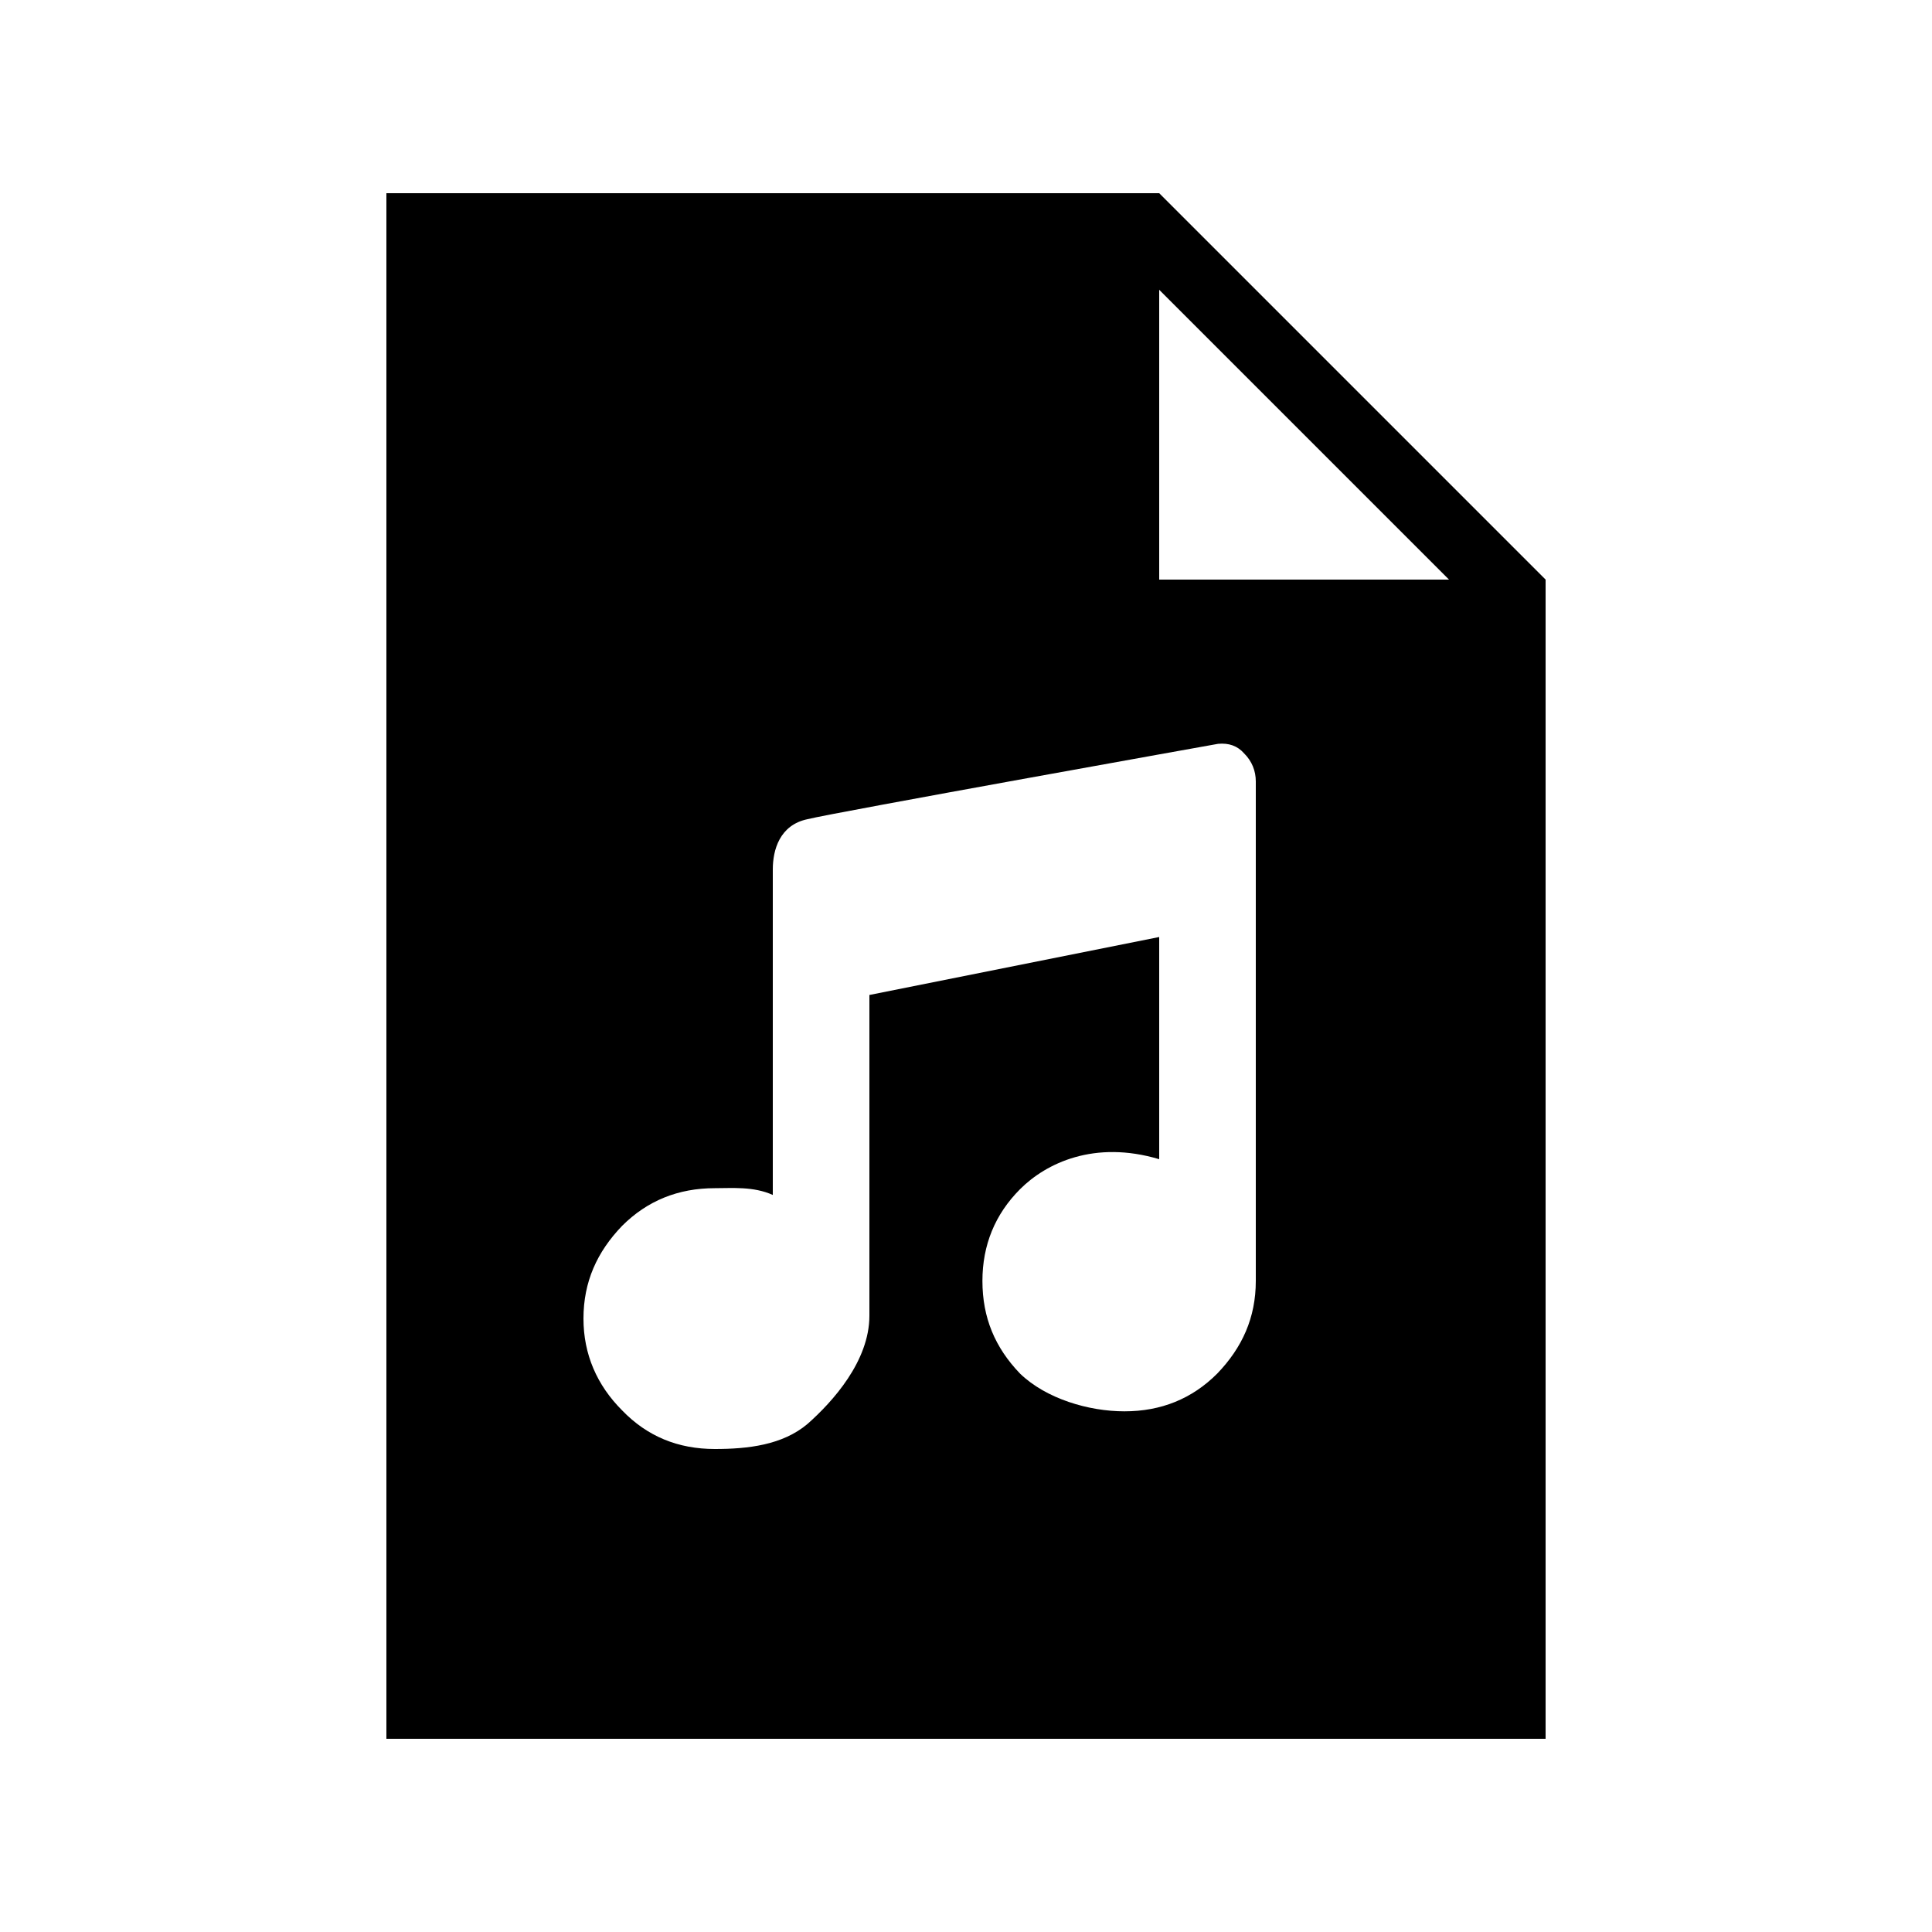
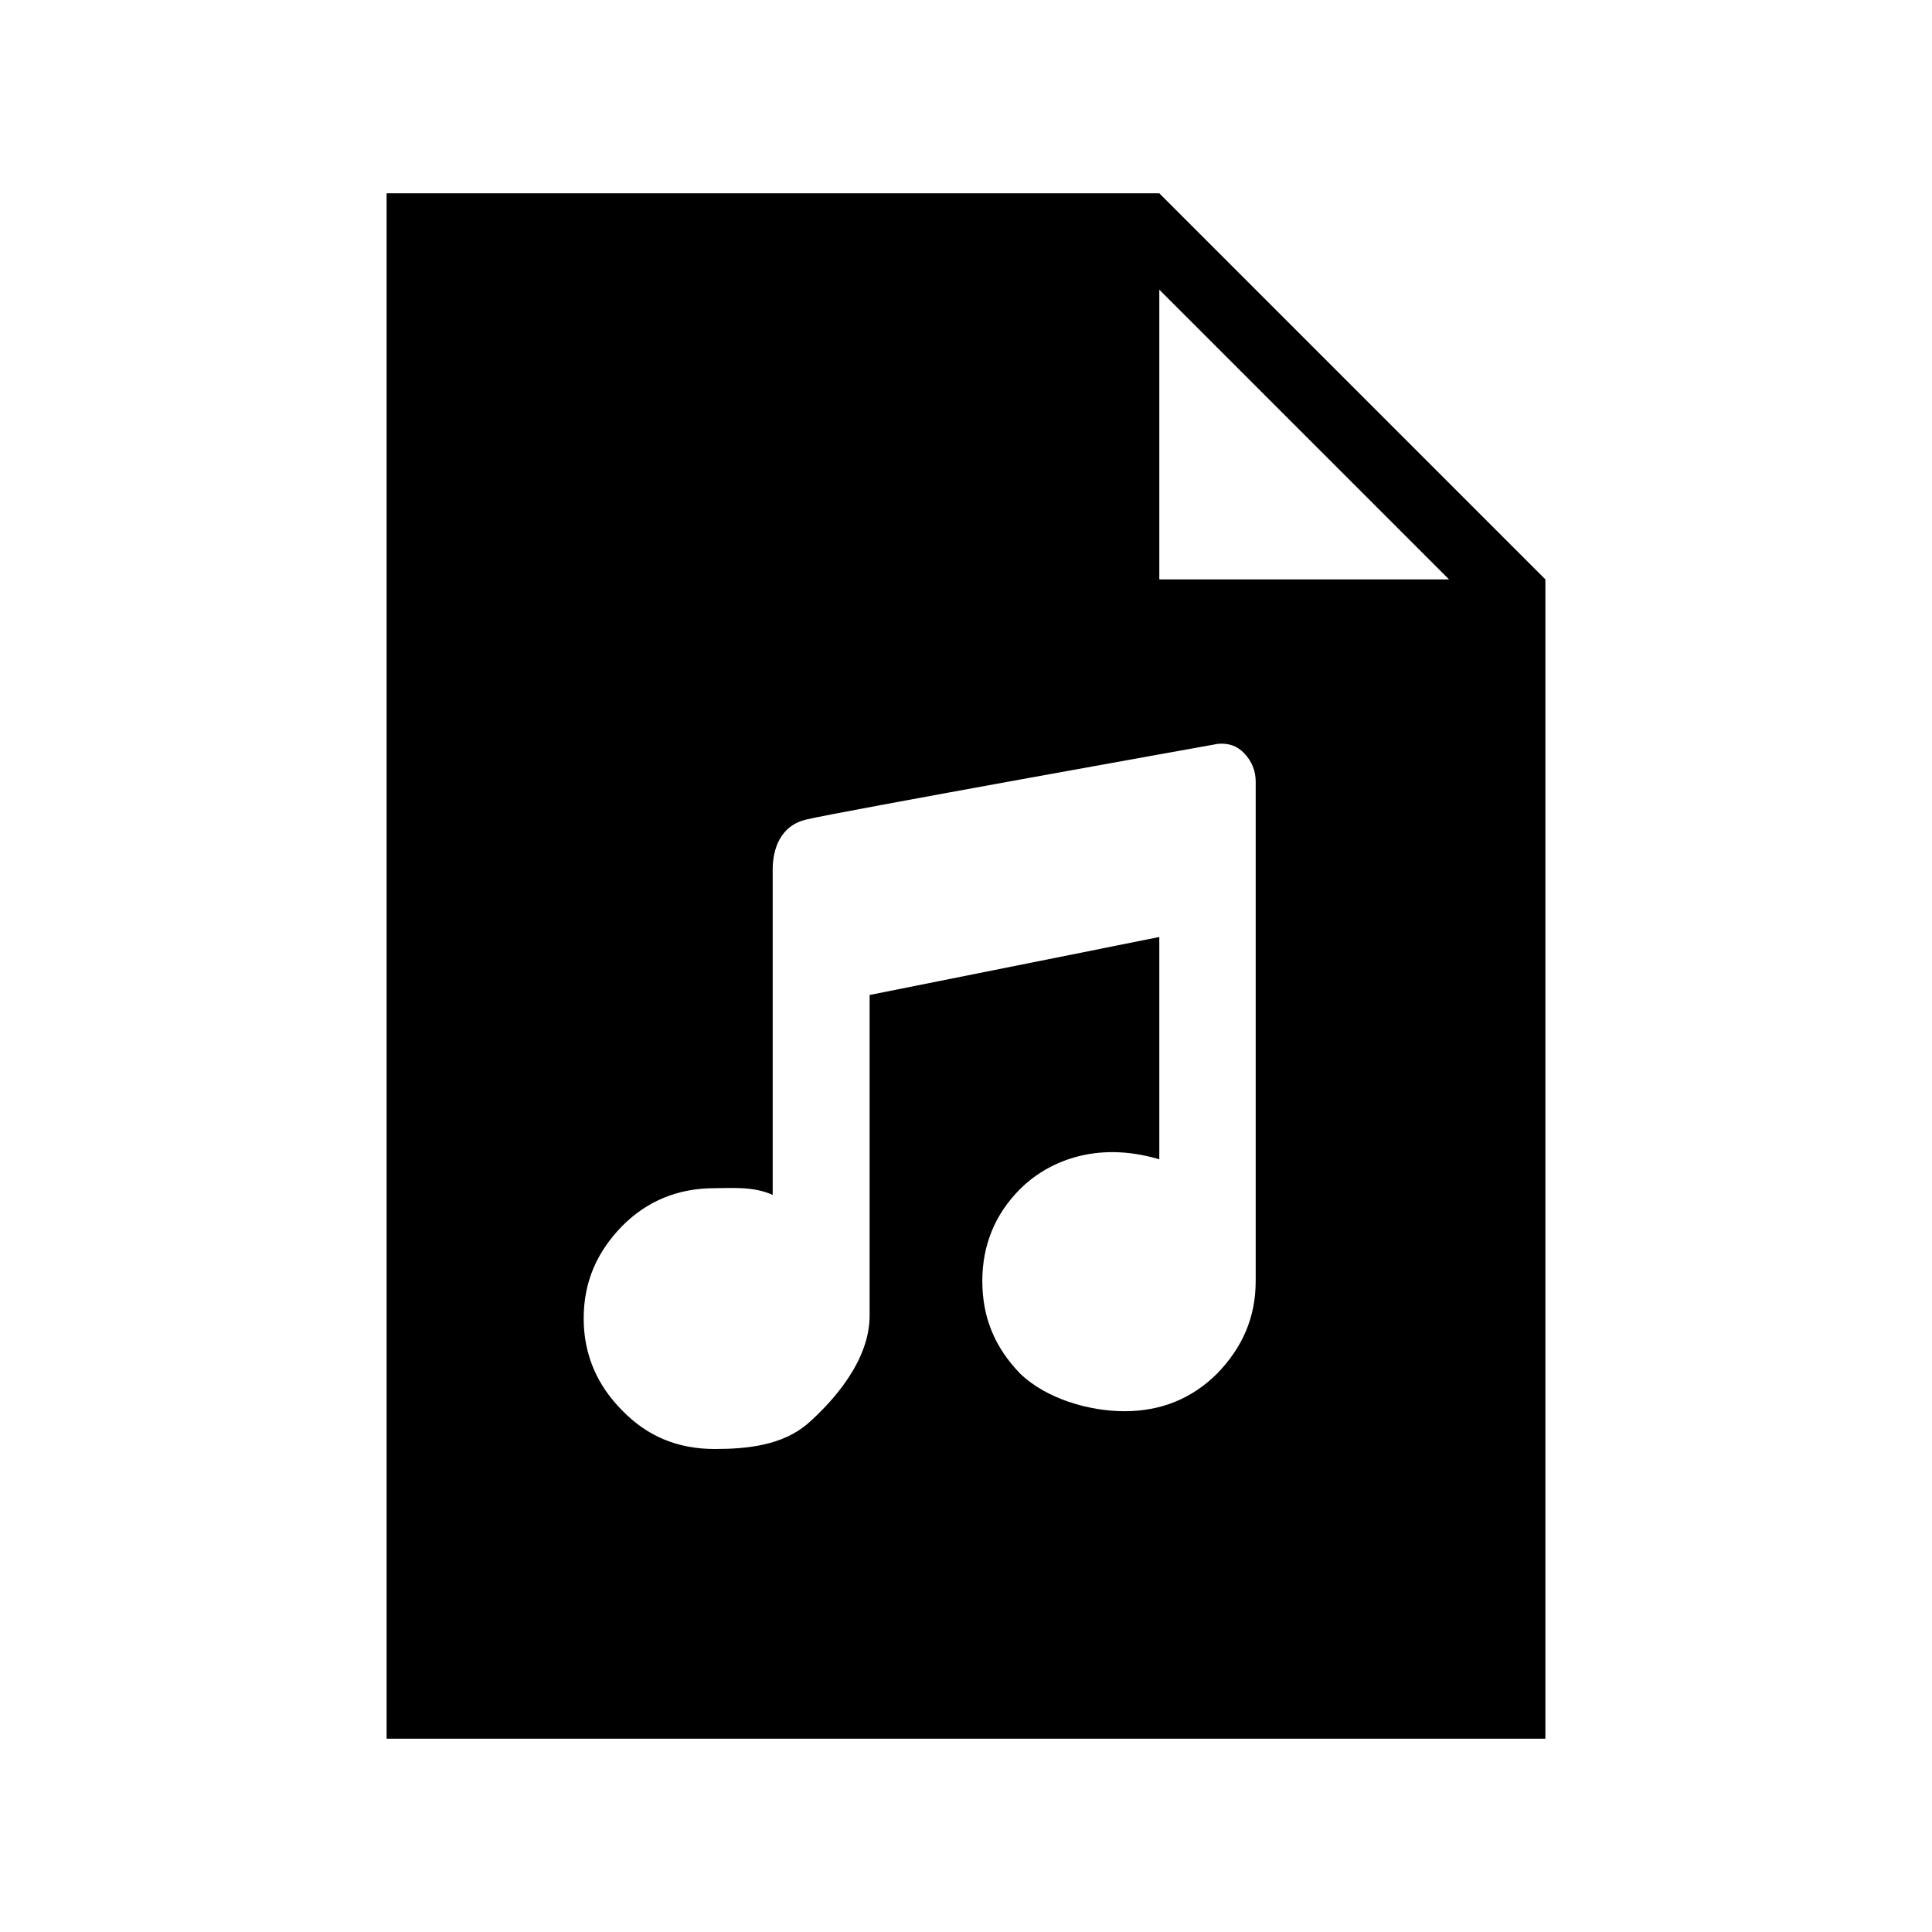
- <svg xmlns="http://www.w3.org/2000/svg" version="1.1" width="20" height="20" viewBox="0 0 20 20">
-   <path d="M12 2l4 4v12h-12v-16h8zM12 6h3l-3-3v3zM13 13.26v-5.17c0-0.11-0.040-0.21-0.12-0.29-0.070-0.080-0.16-0.11-0.27-0.1 0 0-3.97 0.71-4.25 0.78-0.29 0.060-0.36 0.32-0.36 0.52v3.37c-0.2-0.090-0.42-0.070-0.6-0.070-0.38 0-0.7 0.13-0.96 0.39-0.26 0.27-0.4 0.58-0.4 0.96 0 0.37 0.14 0.69 0.4 0.95 0.26 0.27 0.58 0.4 0.96 0.4 0.34 0 0.7-0.040 0.96-0.26 0.26-0.23 0.64-0.65 0.64-1.12v-3.32l3-0.6v2.3c-0.67-0.2-1.17 0.040-1.44 0.31-0.26 0.26-0.39 0.58-0.39 0.95 0 0.38 0.13 0.69 0.39 0.96 0.27 0.26 0.71 0.39 1.080 0.39 0.38 0 0.7-0.13 0.96-0.39 0.26-0.27 0.4-0.58 0.4-0.96z" />
+ <svg xmlns="http://www.w3.org/2000/svg" width="24px" height="24px" viewBox="0 0 18 18" version="1.1">
+   <g id="surface1">
+     <path style=" stroke:none;fill-rule:nonzero;fill:rgb(0%,0%,0%);fill-opacity:1;" d="M 10.801 1.801 L 14.398 5.398 L 14.398 16.199 L 3.602 16.199 L 3.602 1.801 Z M 10.801 5.398 L 13.5 5.398 L 10.801 2.699 Z M 11.699 11.934 L 11.699 7.281 C 11.699 7.184 11.664 7.094 11.594 7.02 C 11.527 6.949 11.449 6.922 11.348 6.93 C 11.348 6.93 7.777 7.57 7.523 7.633 C 7.262 7.688 7.199 7.922 7.199 8.102 L 7.199 11.133 C 7.02 11.051 6.82 11.07 6.66 11.07 C 6.316 11.07 6.031 11.188 5.797 11.422 C 5.562 11.664 5.438 11.941 5.438 12.285 C 5.438 12.617 5.562 12.906 5.797 13.141 C 6.031 13.383 6.316 13.5 6.66 13.5 C 6.965 13.5 7.289 13.465 7.523 13.266 C 7.758 13.059 8.102 12.68 8.102 12.258 L 8.102 9.27 L 10.801 8.73 L 10.801 10.801 C 10.195 10.621 9.746 10.836 9.504 11.078 C 9.27 11.312 9.152 11.602 9.152 11.934 C 9.152 12.277 9.27 12.555 9.504 12.797 C 9.746 13.031 10.145 13.148 10.477 13.148 C 10.816 13.148 11.105 13.031 11.34 12.797 C 11.574 12.555 11.699 12.277 11.699 11.934 Z M 11.699 11.934 " />
+   </g>
</svg>
